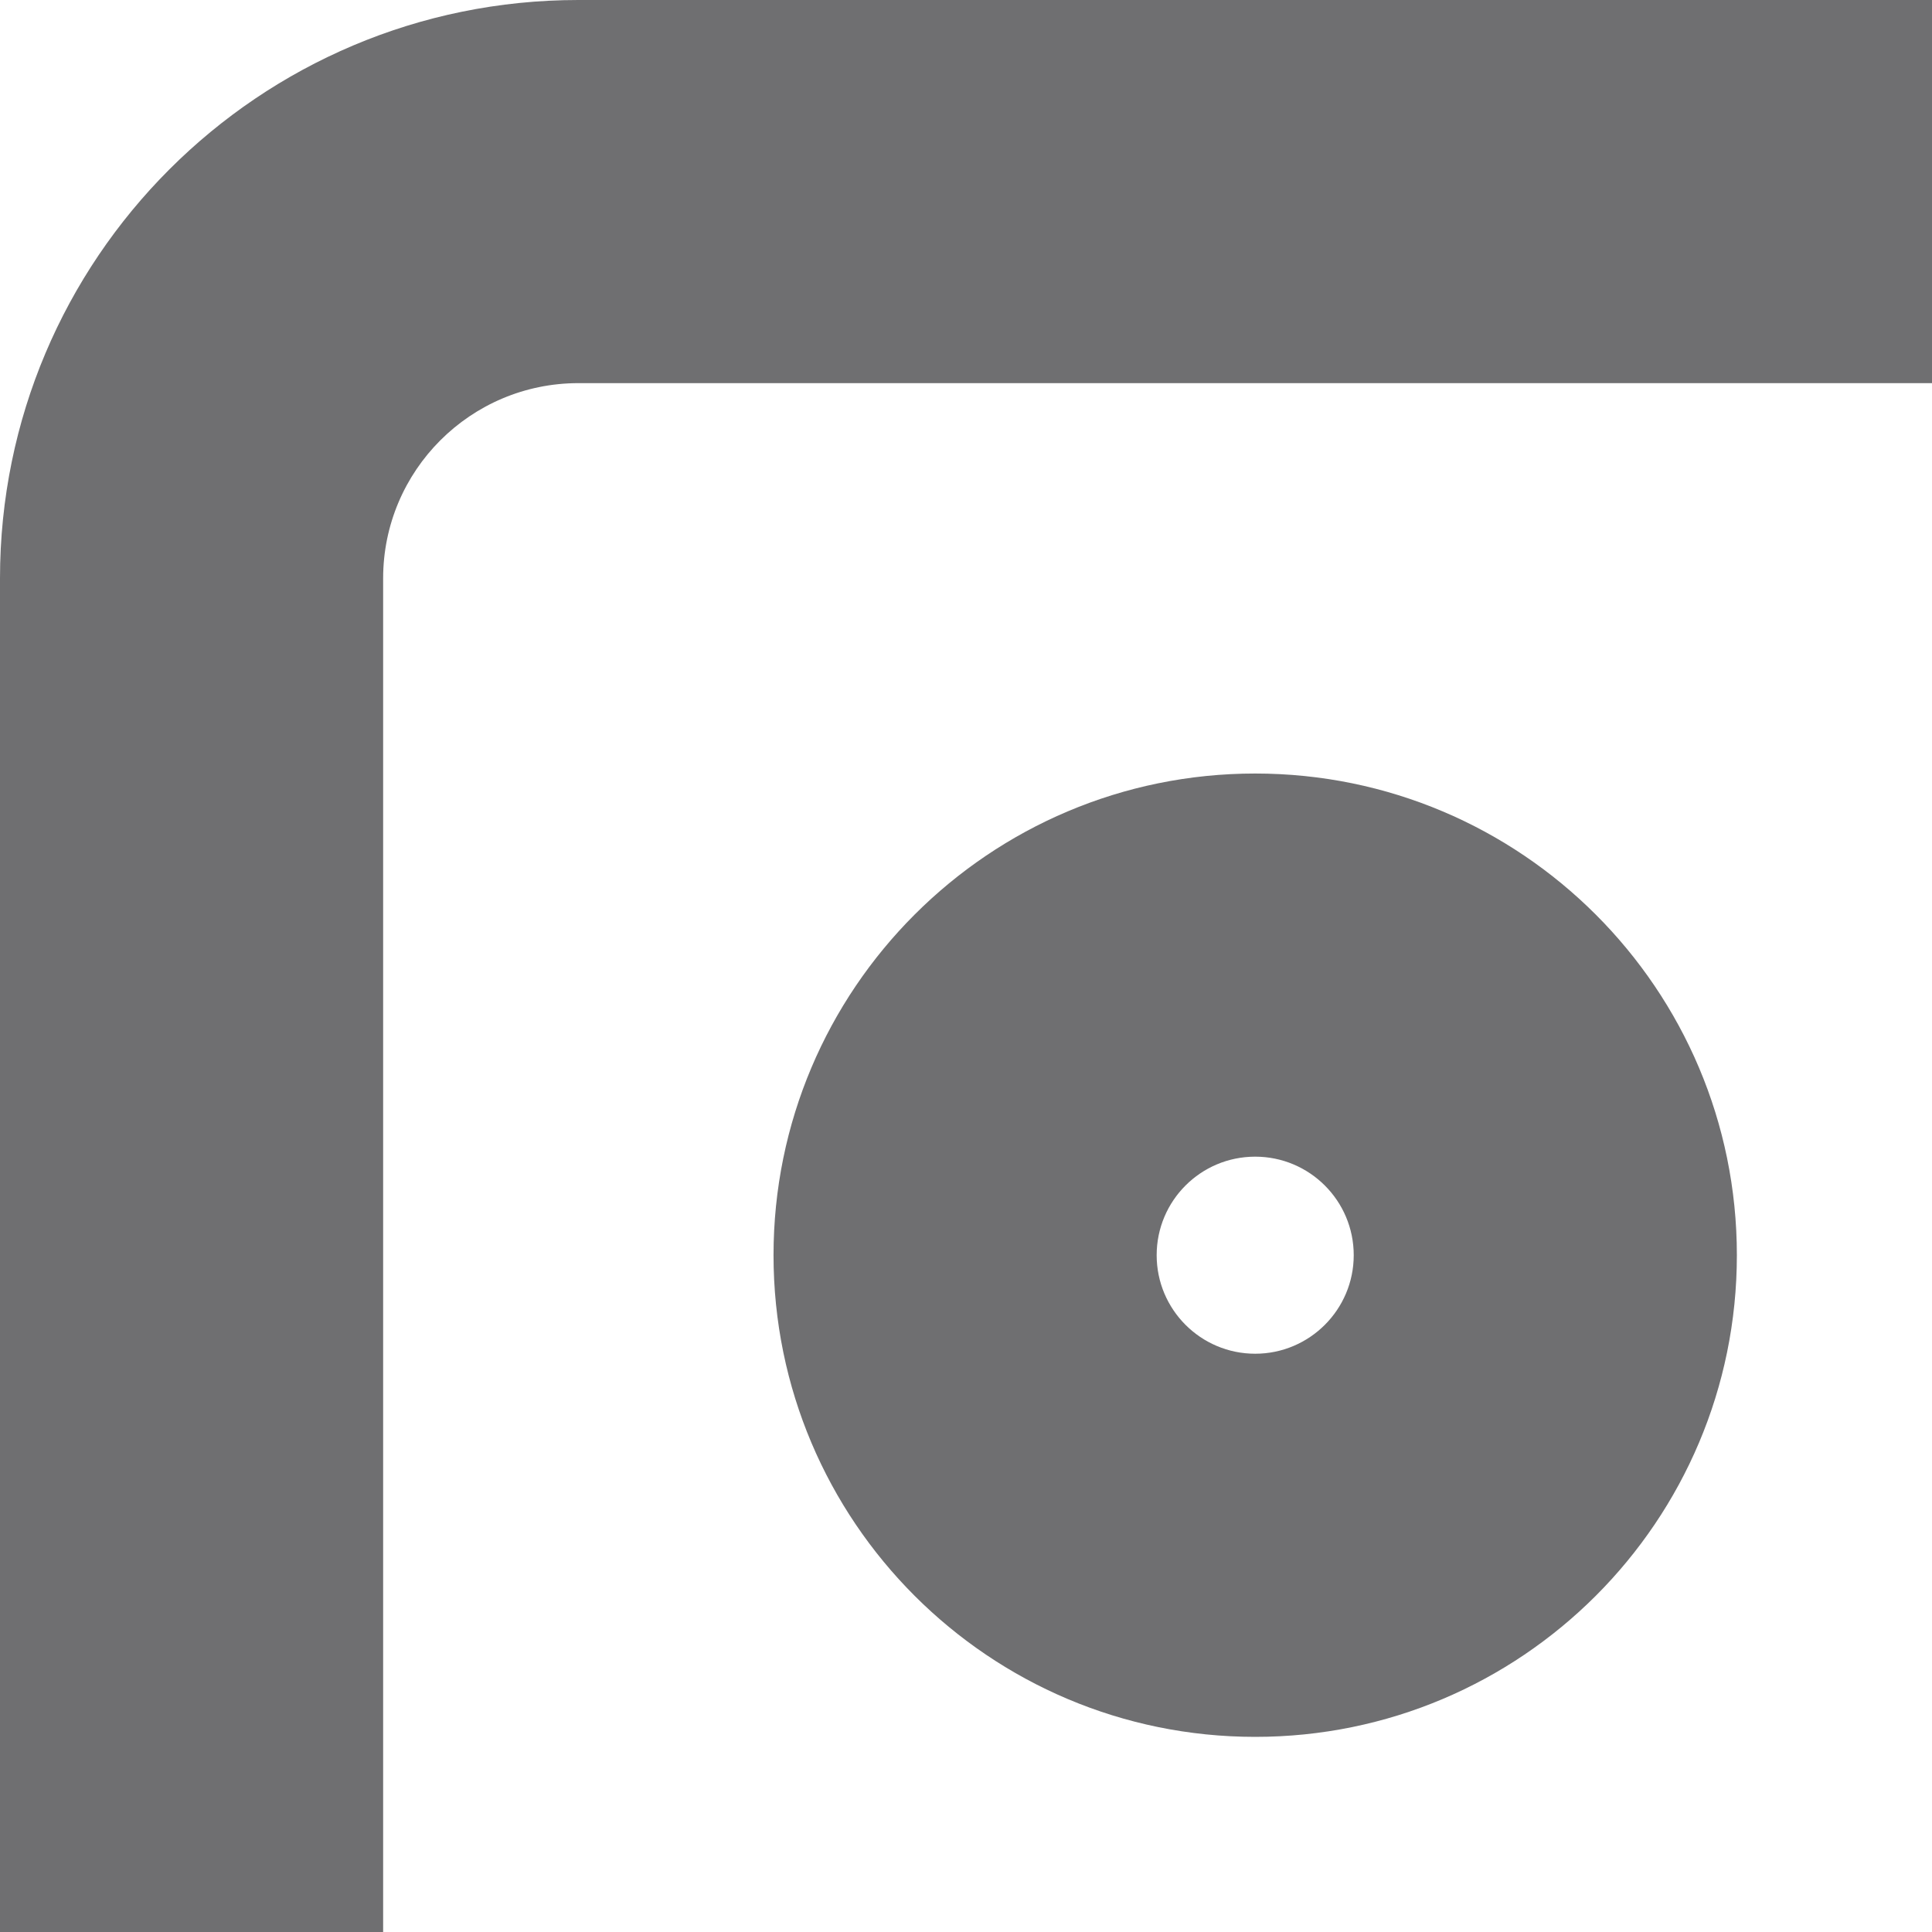
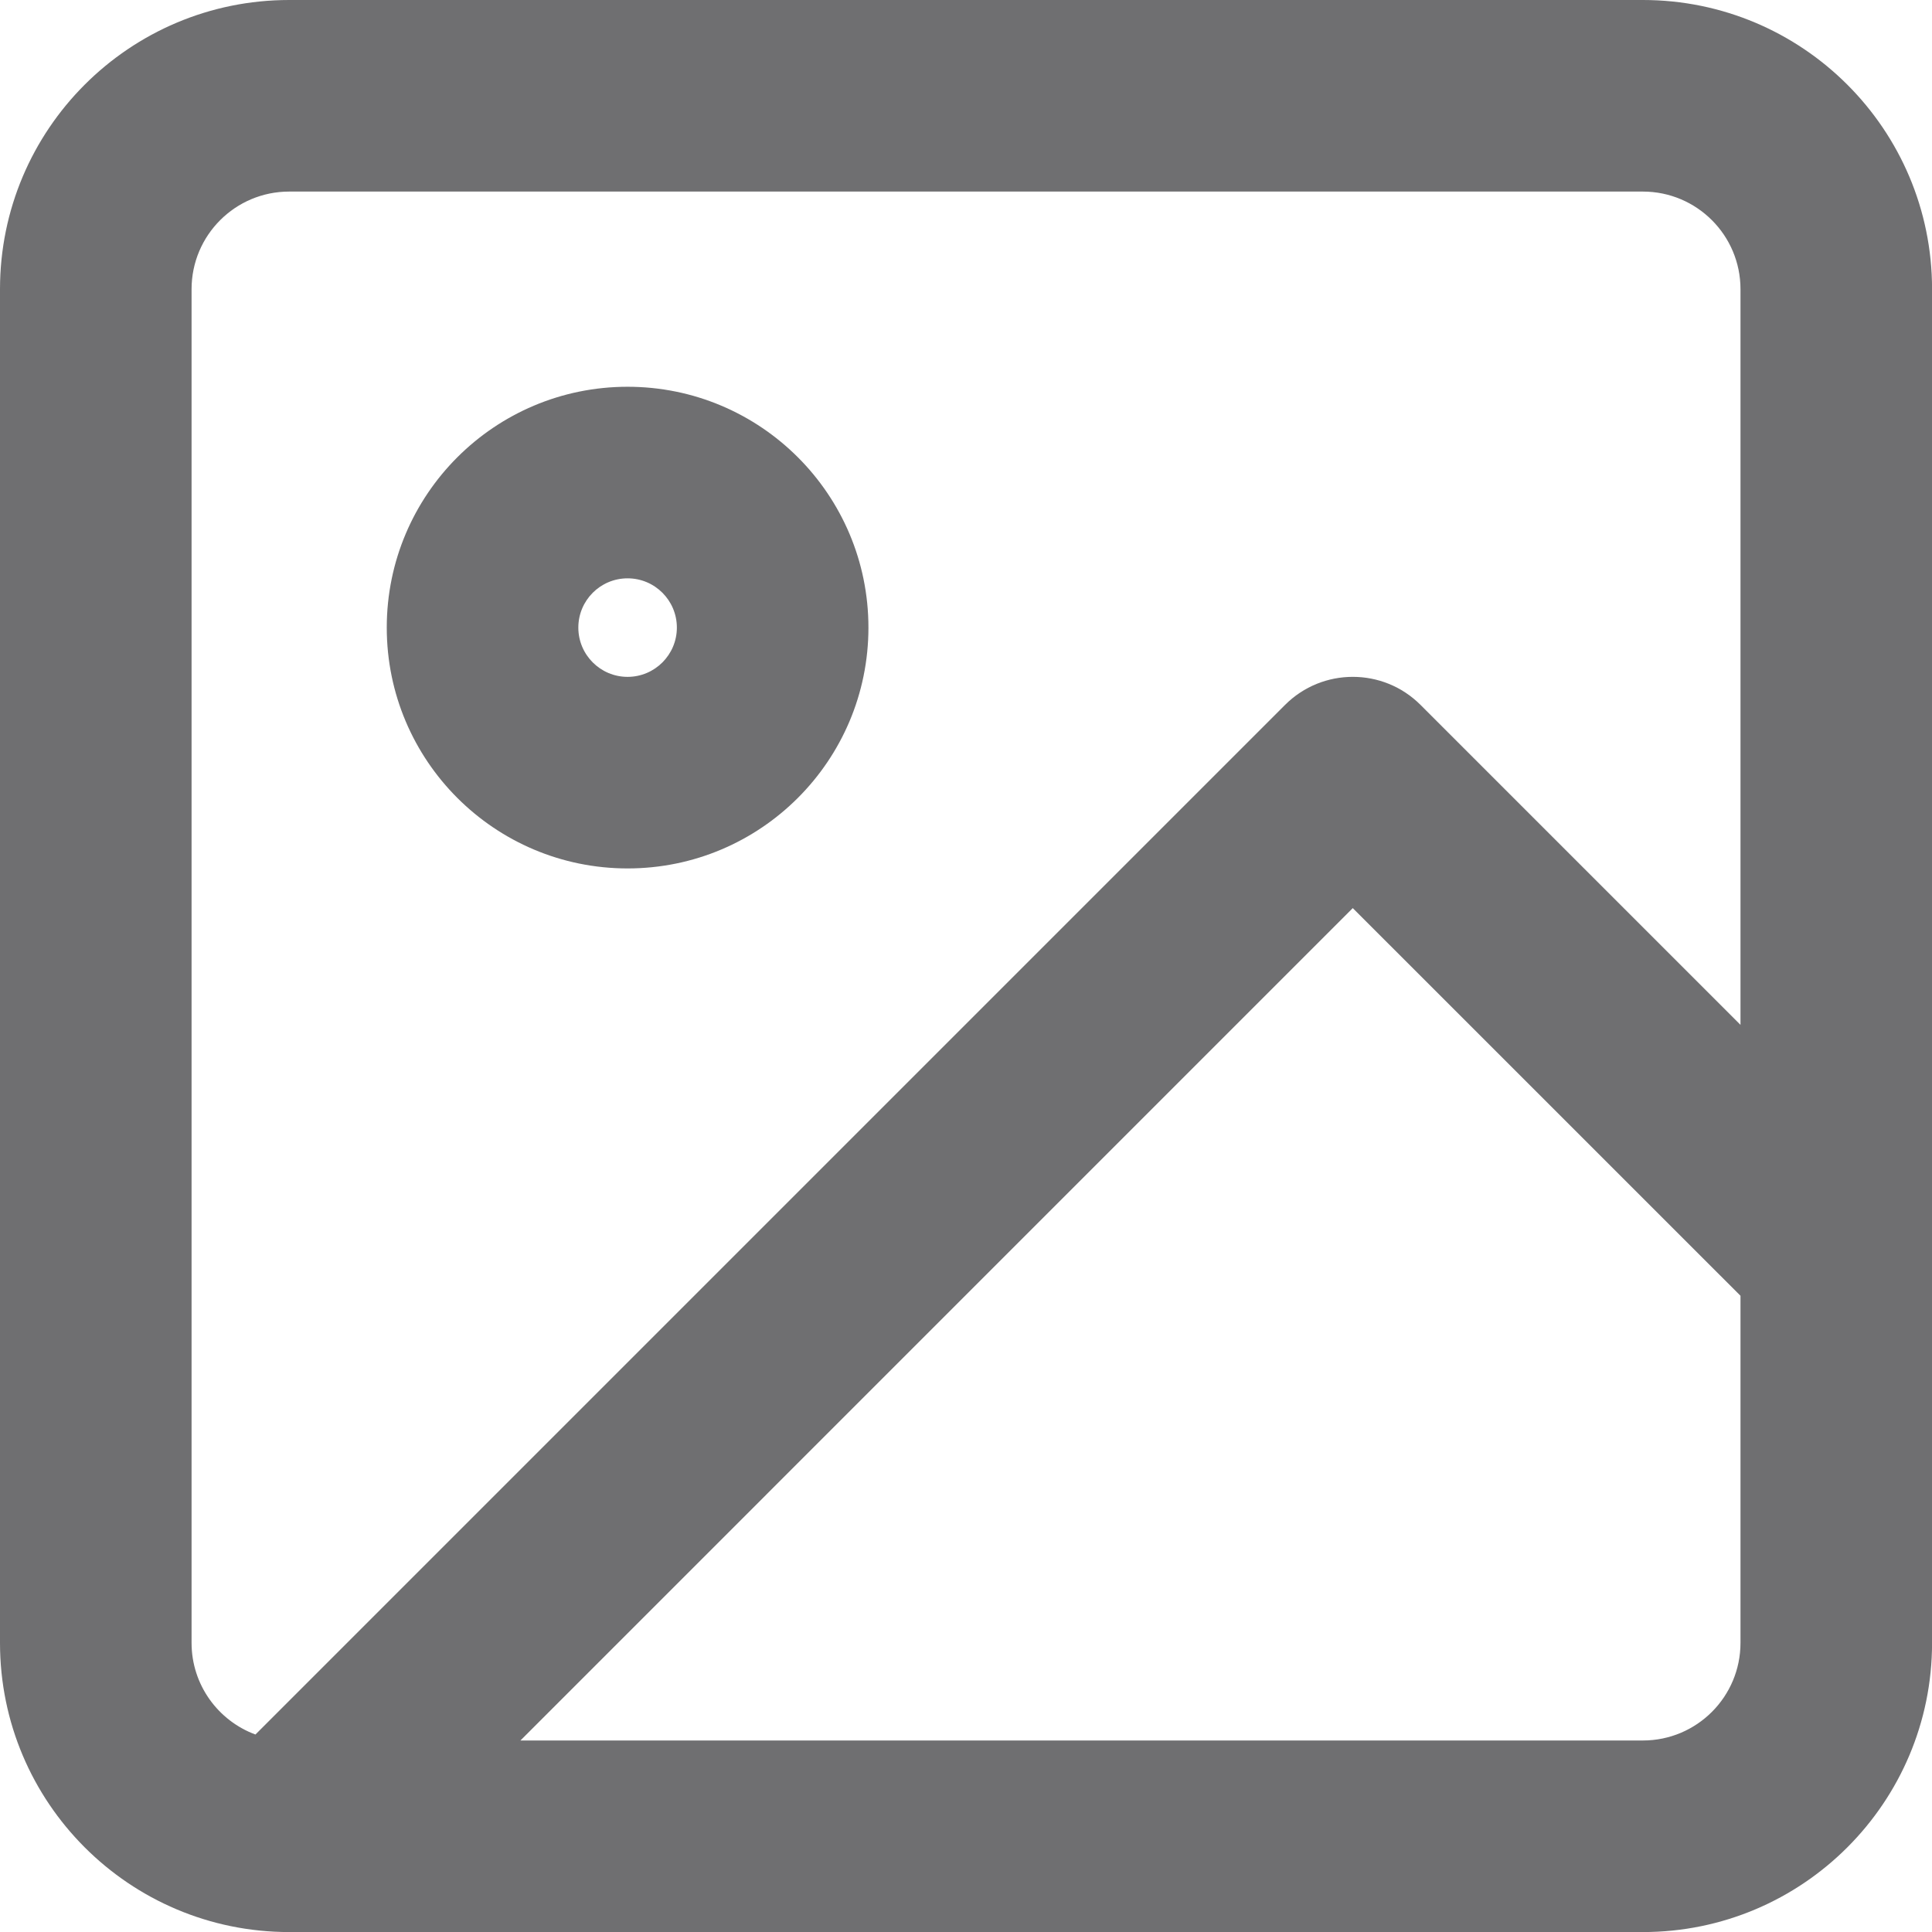
- <svg xmlns="http://www.w3.org/2000/svg" width="16" height="16" viewBox="0 0 16 16" fill="none">
+ <svg xmlns="http://www.w3.org/2000/svg" width="32" height="32" viewBox="0 0 32 32" fill="none">
  <path fill-rule="evenodd" clip-rule="evenodd" d="M4.79 3.173C3.897 3.173 3.173 3.897 3.173 4.79V27.211C3.173 27.908 3.614 28.501 4.231 28.729L21.285 11.675C21.904 11.056 22.909 11.056 23.528 11.675L28.828 16.975V4.79C28.828 3.897 28.104 3.173 27.211 3.173H4.79ZM27.211 28.828H8.62L22.406 15.041L28.828 21.462V27.211C28.828 28.104 28.104 28.828 27.211 28.828ZM0 4.79C0 2.144 2.144 0 4.79 0H27.211C29.856 0 32.001 2.144 32.001 4.79V27.211C32.001 29.856 29.856 32.001 27.211 32.001H4.79C2.144 32.001 0 29.856 0 27.211V4.79ZM9.579 10.395C9.579 9.944 9.944 9.579 10.395 9.579C10.845 9.579 11.211 9.944 11.211 10.395C11.211 10.845 10.845 11.211 10.395 11.211C9.944 11.211 9.579 10.845 9.579 10.395ZM10.395 6.406C8.192 6.406 6.406 8.192 6.406 10.395C6.406 12.598 8.192 14.384 10.395 14.384C12.598 14.384 14.384 12.598 14.384 10.395C14.384 8.192 12.598 6.406 10.395 6.406Z" fill="#0F1013" fill-opacity="0.6" />
</svg>
